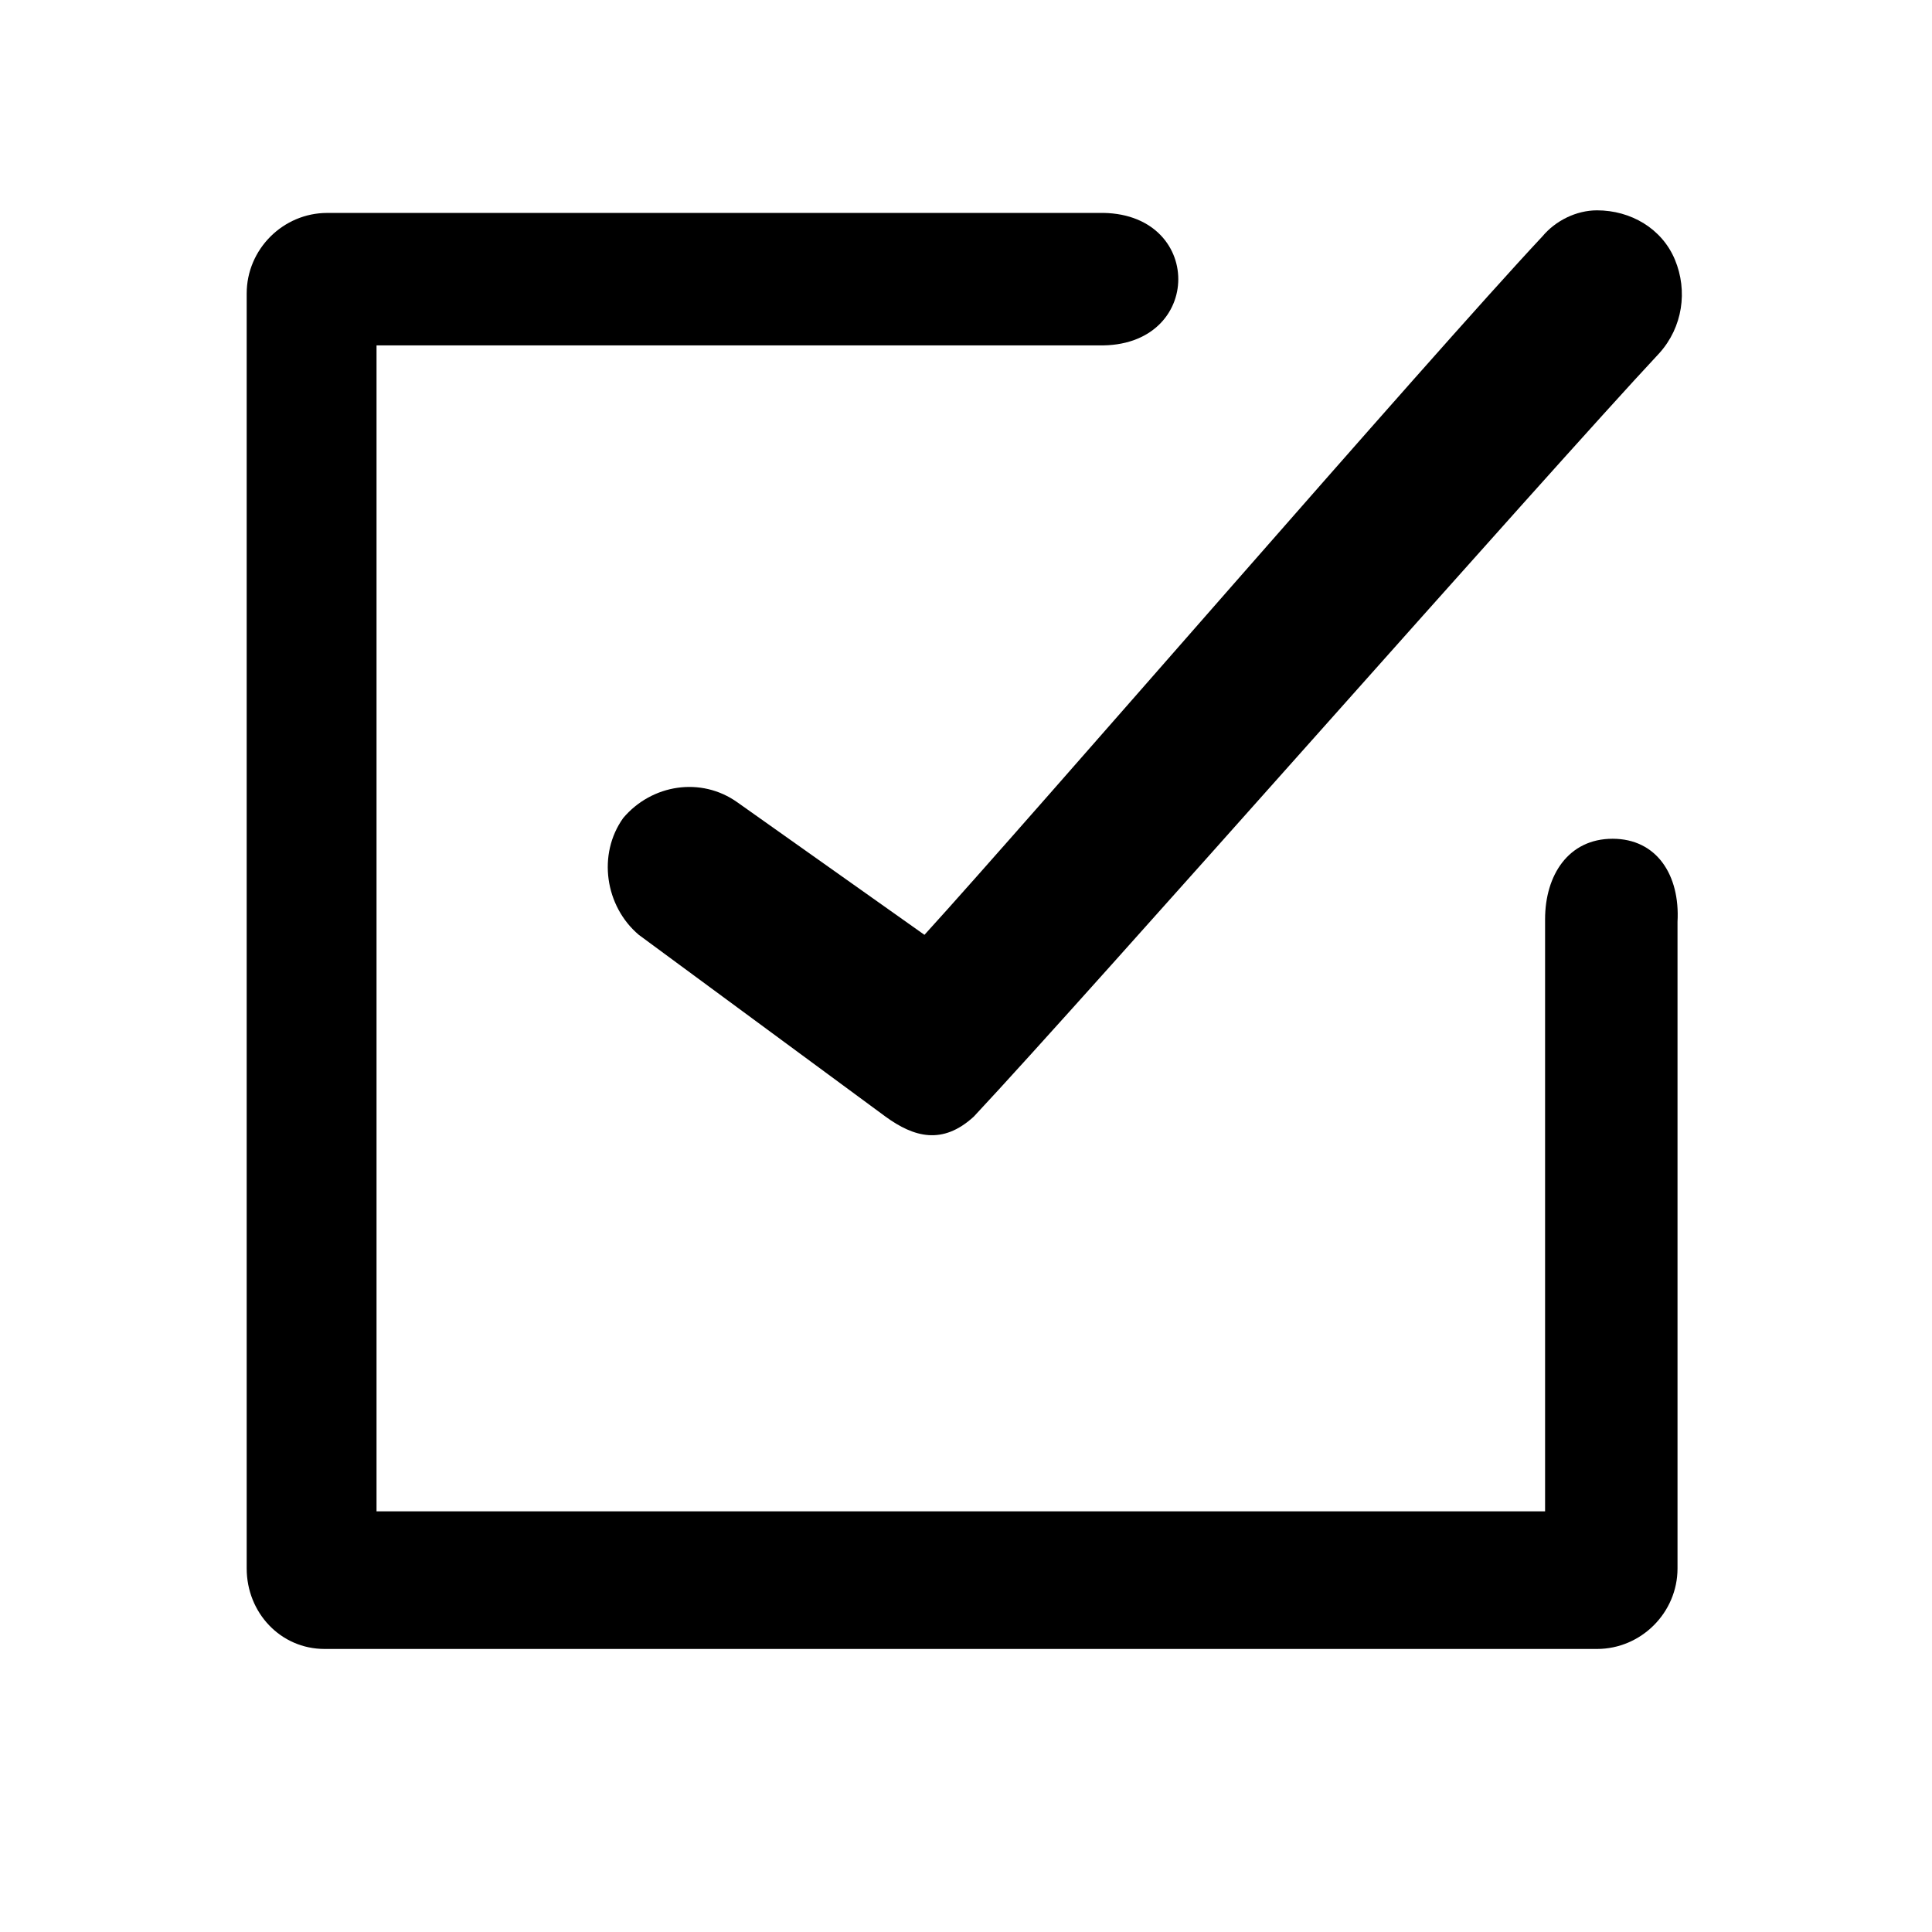
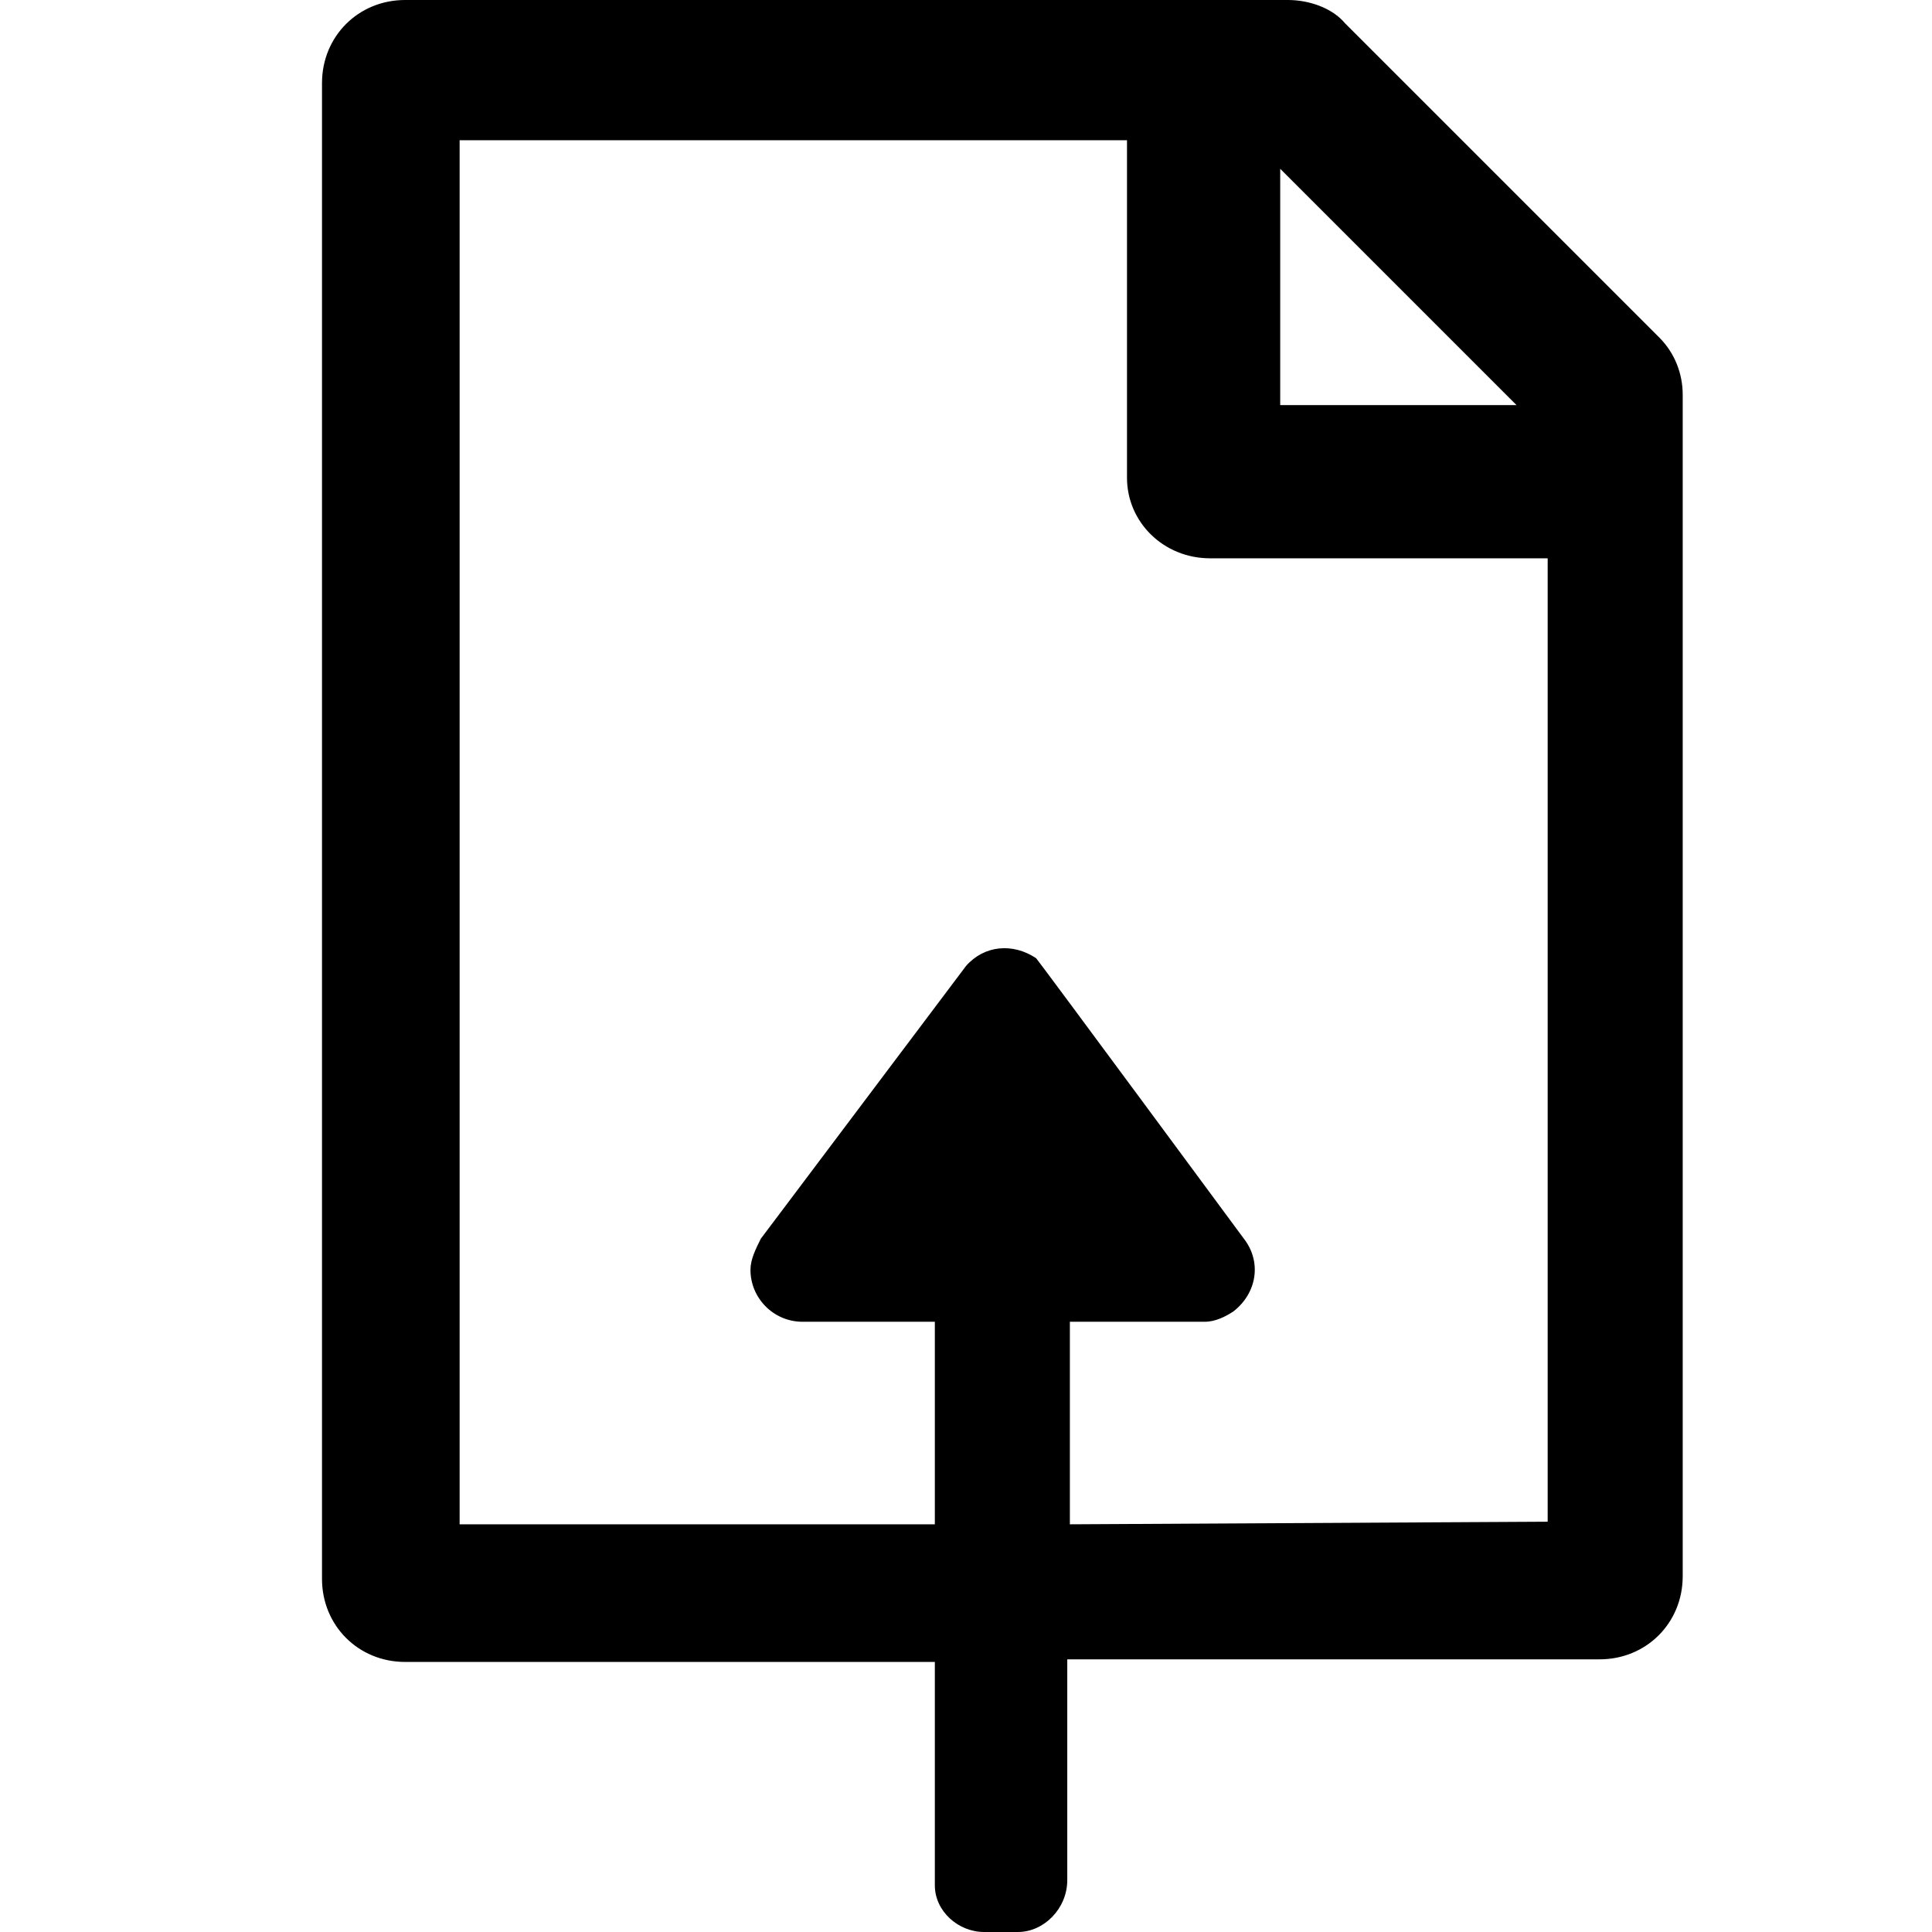
<svg xmlns="http://www.w3.org/2000/svg" width="24px" height="24px" version="1.1" id="Layer_1" x="0px" y="0px" viewBox="0 0 74.4 74.4" style="enable-background:new 0 0 74.4 74.4;" xml:space="preserve" preserveAspectRatio="xMinYMid meet">
-   <g>
-     <path d="M62.1,32.3c-1.7,0-2.6,1.4-2.6,3.1v22.8h-45V13.3h27.8c4.1,0.1,4.1-5.2,0-5.1H12.6c-1.7,0-3.1,1.4-3.1,3.1l0,0   v49.1c0,1.7,1.3,3.1,3,3.1l0,0h49c1.7,0,3.1-1.4,3.1-3.1V35.5C64.7,33.7,63.8,32.3,62.1,32.3z" />
-     <path d="M28.4,30.9c-1.4-1-3.3-0.7-4.4,0.6c-1,1.4-0.7,3.4,0.6,4.5l9.5,7c1.1,0.8,2.2,1.1,3.4,0   c4.4-4.7,22.1-24.8,26.4-29.4c0.9-1,1.1-2.4,0.6-3.6s-1.7-1.9-3-1.9c-0.8,0-1.6,0.4-2.1,1C55,13.8,39.7,31.5,35.6,36L28.4,30.9z" />
-   </g>
+   <path id="Path_963-6_1_" d="M37.9,74.4c-1,0-1.9-0.8-1.9-1.8v-0.1V64H15.6c-1.8,0-3.2-1.4-3.2-3.2l0,0V3.2c0-1.8,1.4-3.2,3.2-3.2h34  c0.8,0,1.7,0.3,2.2,0.9L63.9,13c0.6,0.6,0.9,1.4,0.9,2.2v45.5c0,1.8-1.4,3.2-3.2,3.2l0,0H41.1v8.5c0,1.1-0.9,2-1.9,2H37.9z   M59.6,58.6V21.5h-13c-1.8,0-3.2-1.4-3.2-3.1l0,0v-13H17.7v53.3H36v-7.8h-5.1c-1.1,0-2-0.9-2-2c0-0.4,0.2-0.8,0.4-1.2l7.9-10.5  c0.7-0.8,1.8-0.9,2.7-0.3c0.1,0.1,8,10.8,8,10.8c0.7,0.9,0.5,2.1-0.4,2.8c-0.3,0.2-0.7,0.4-1.1,0.4h-5.2v7.8L59.6,58.6z M49.3,15.6  h9.1l-9.1-9.1C49.3,6.5,49.3,15.6,49.3,15.6z" />
</svg>
